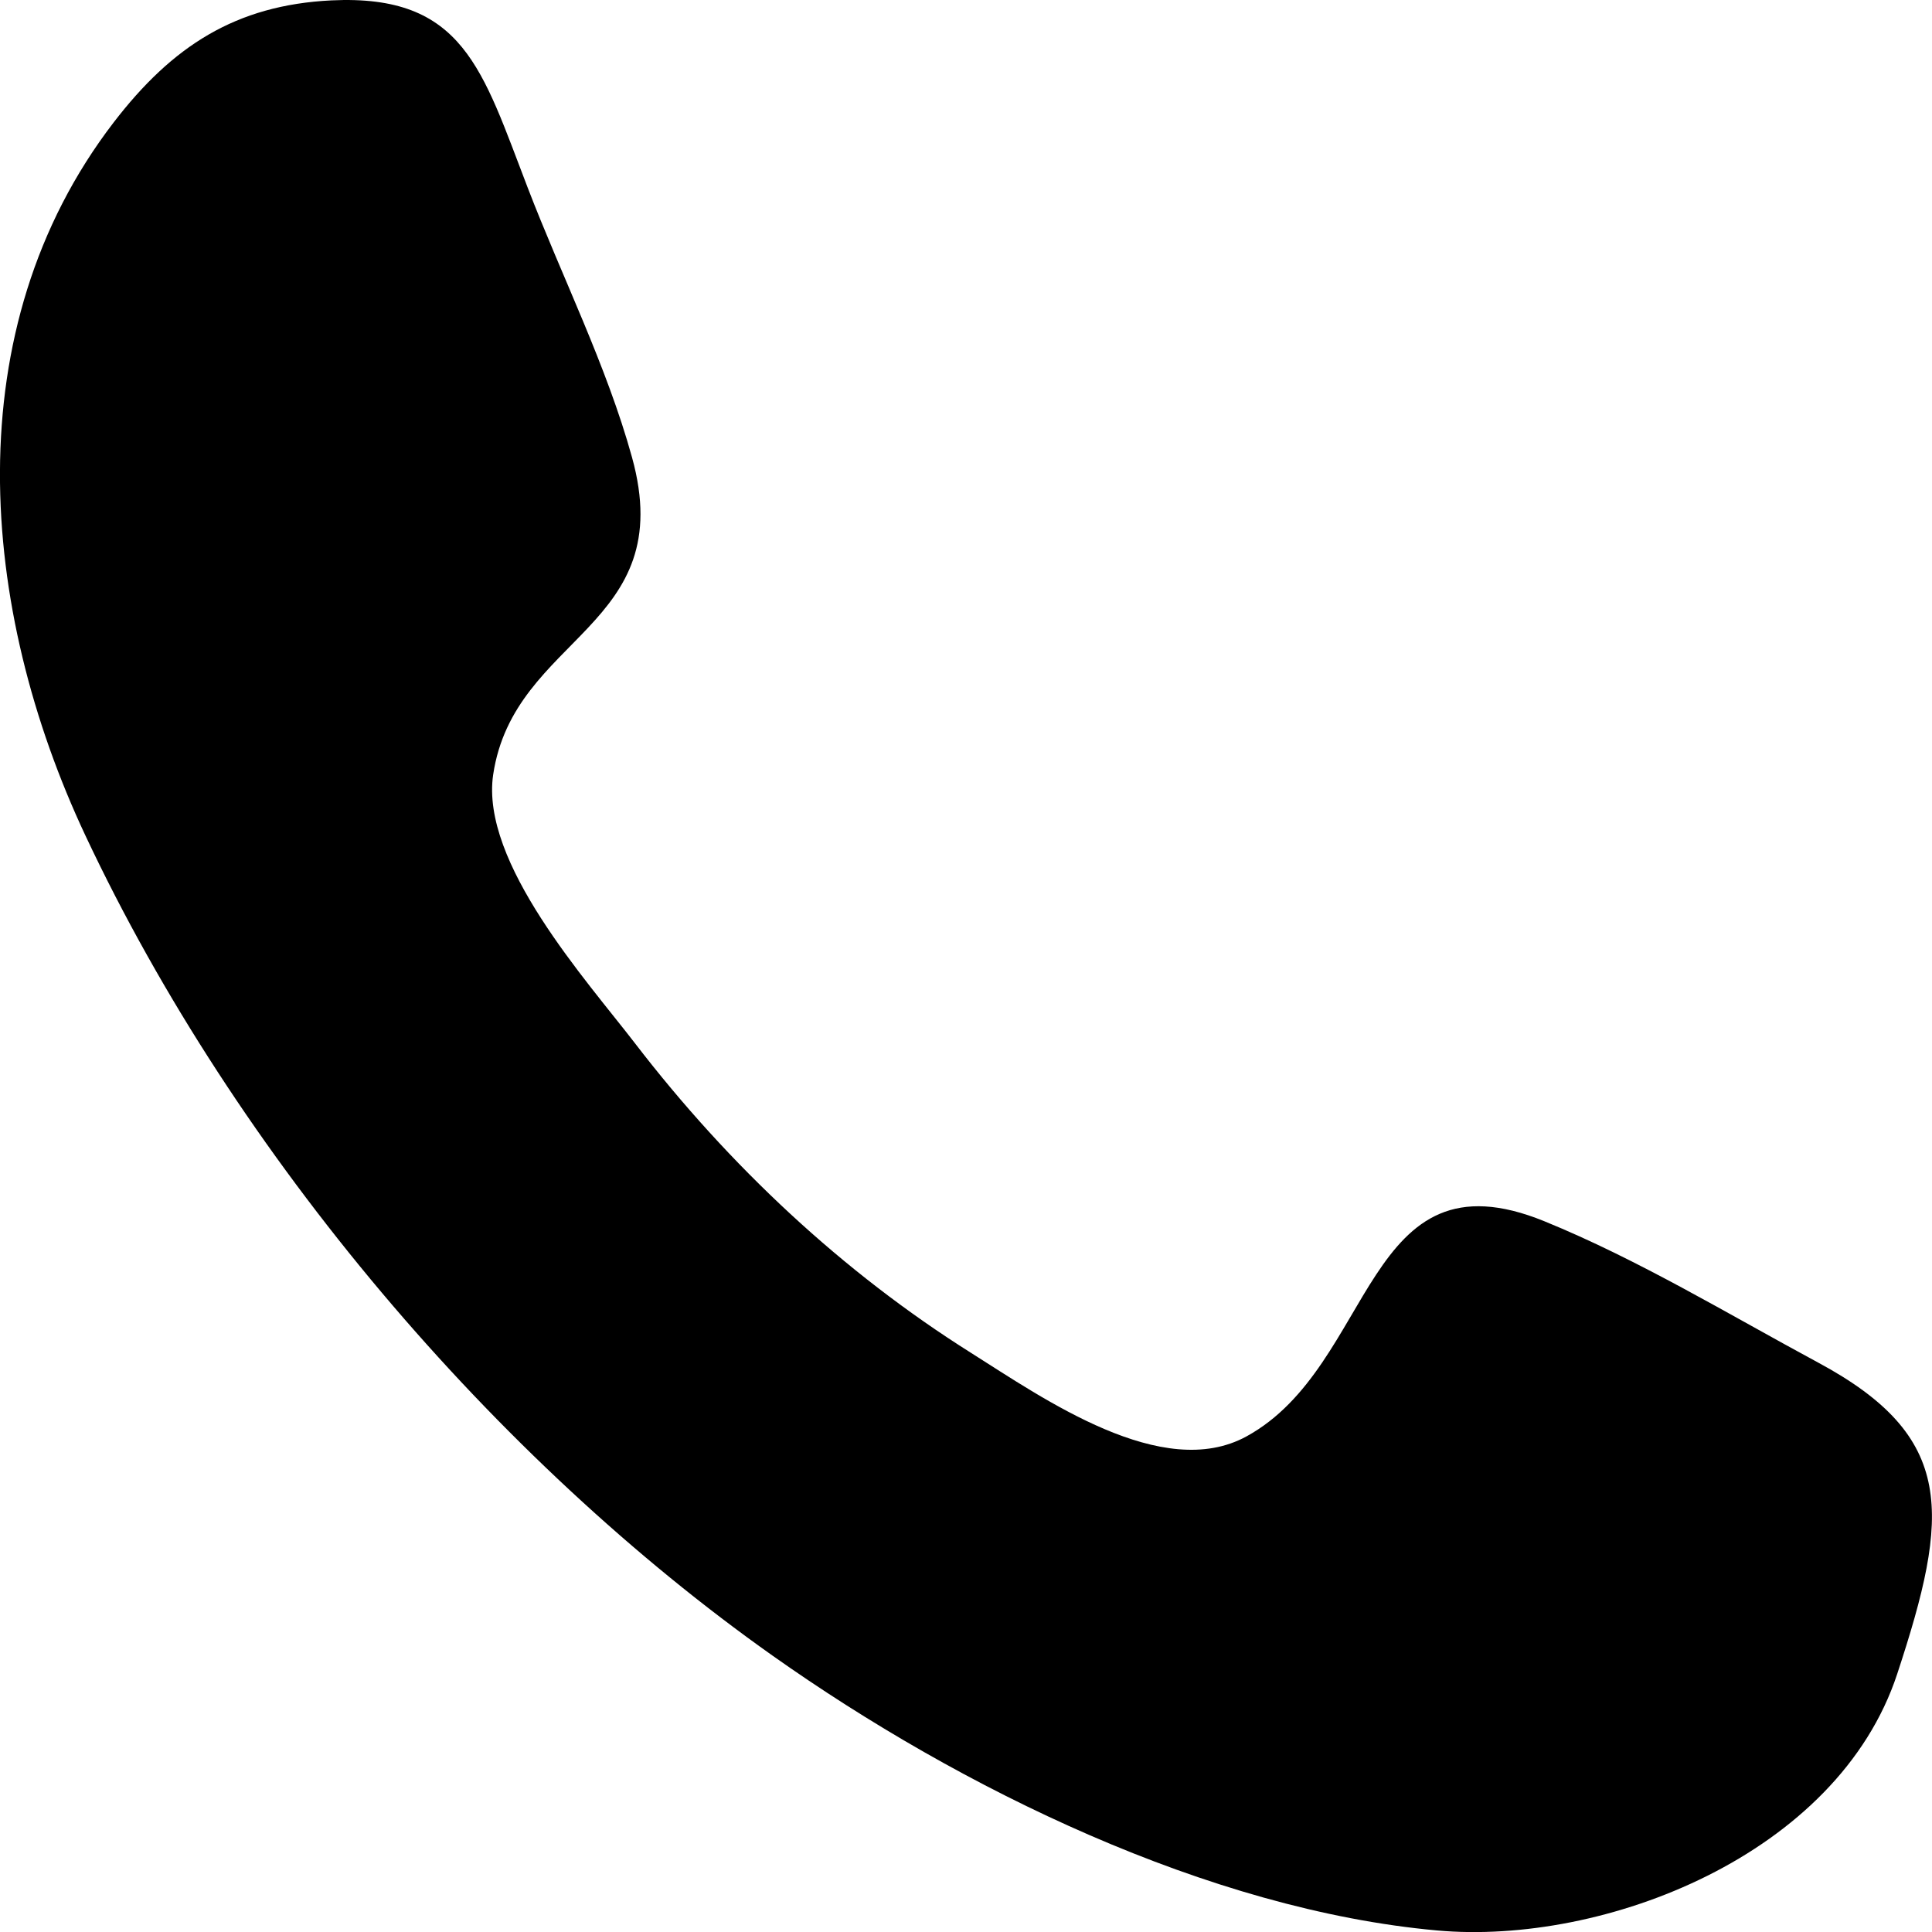
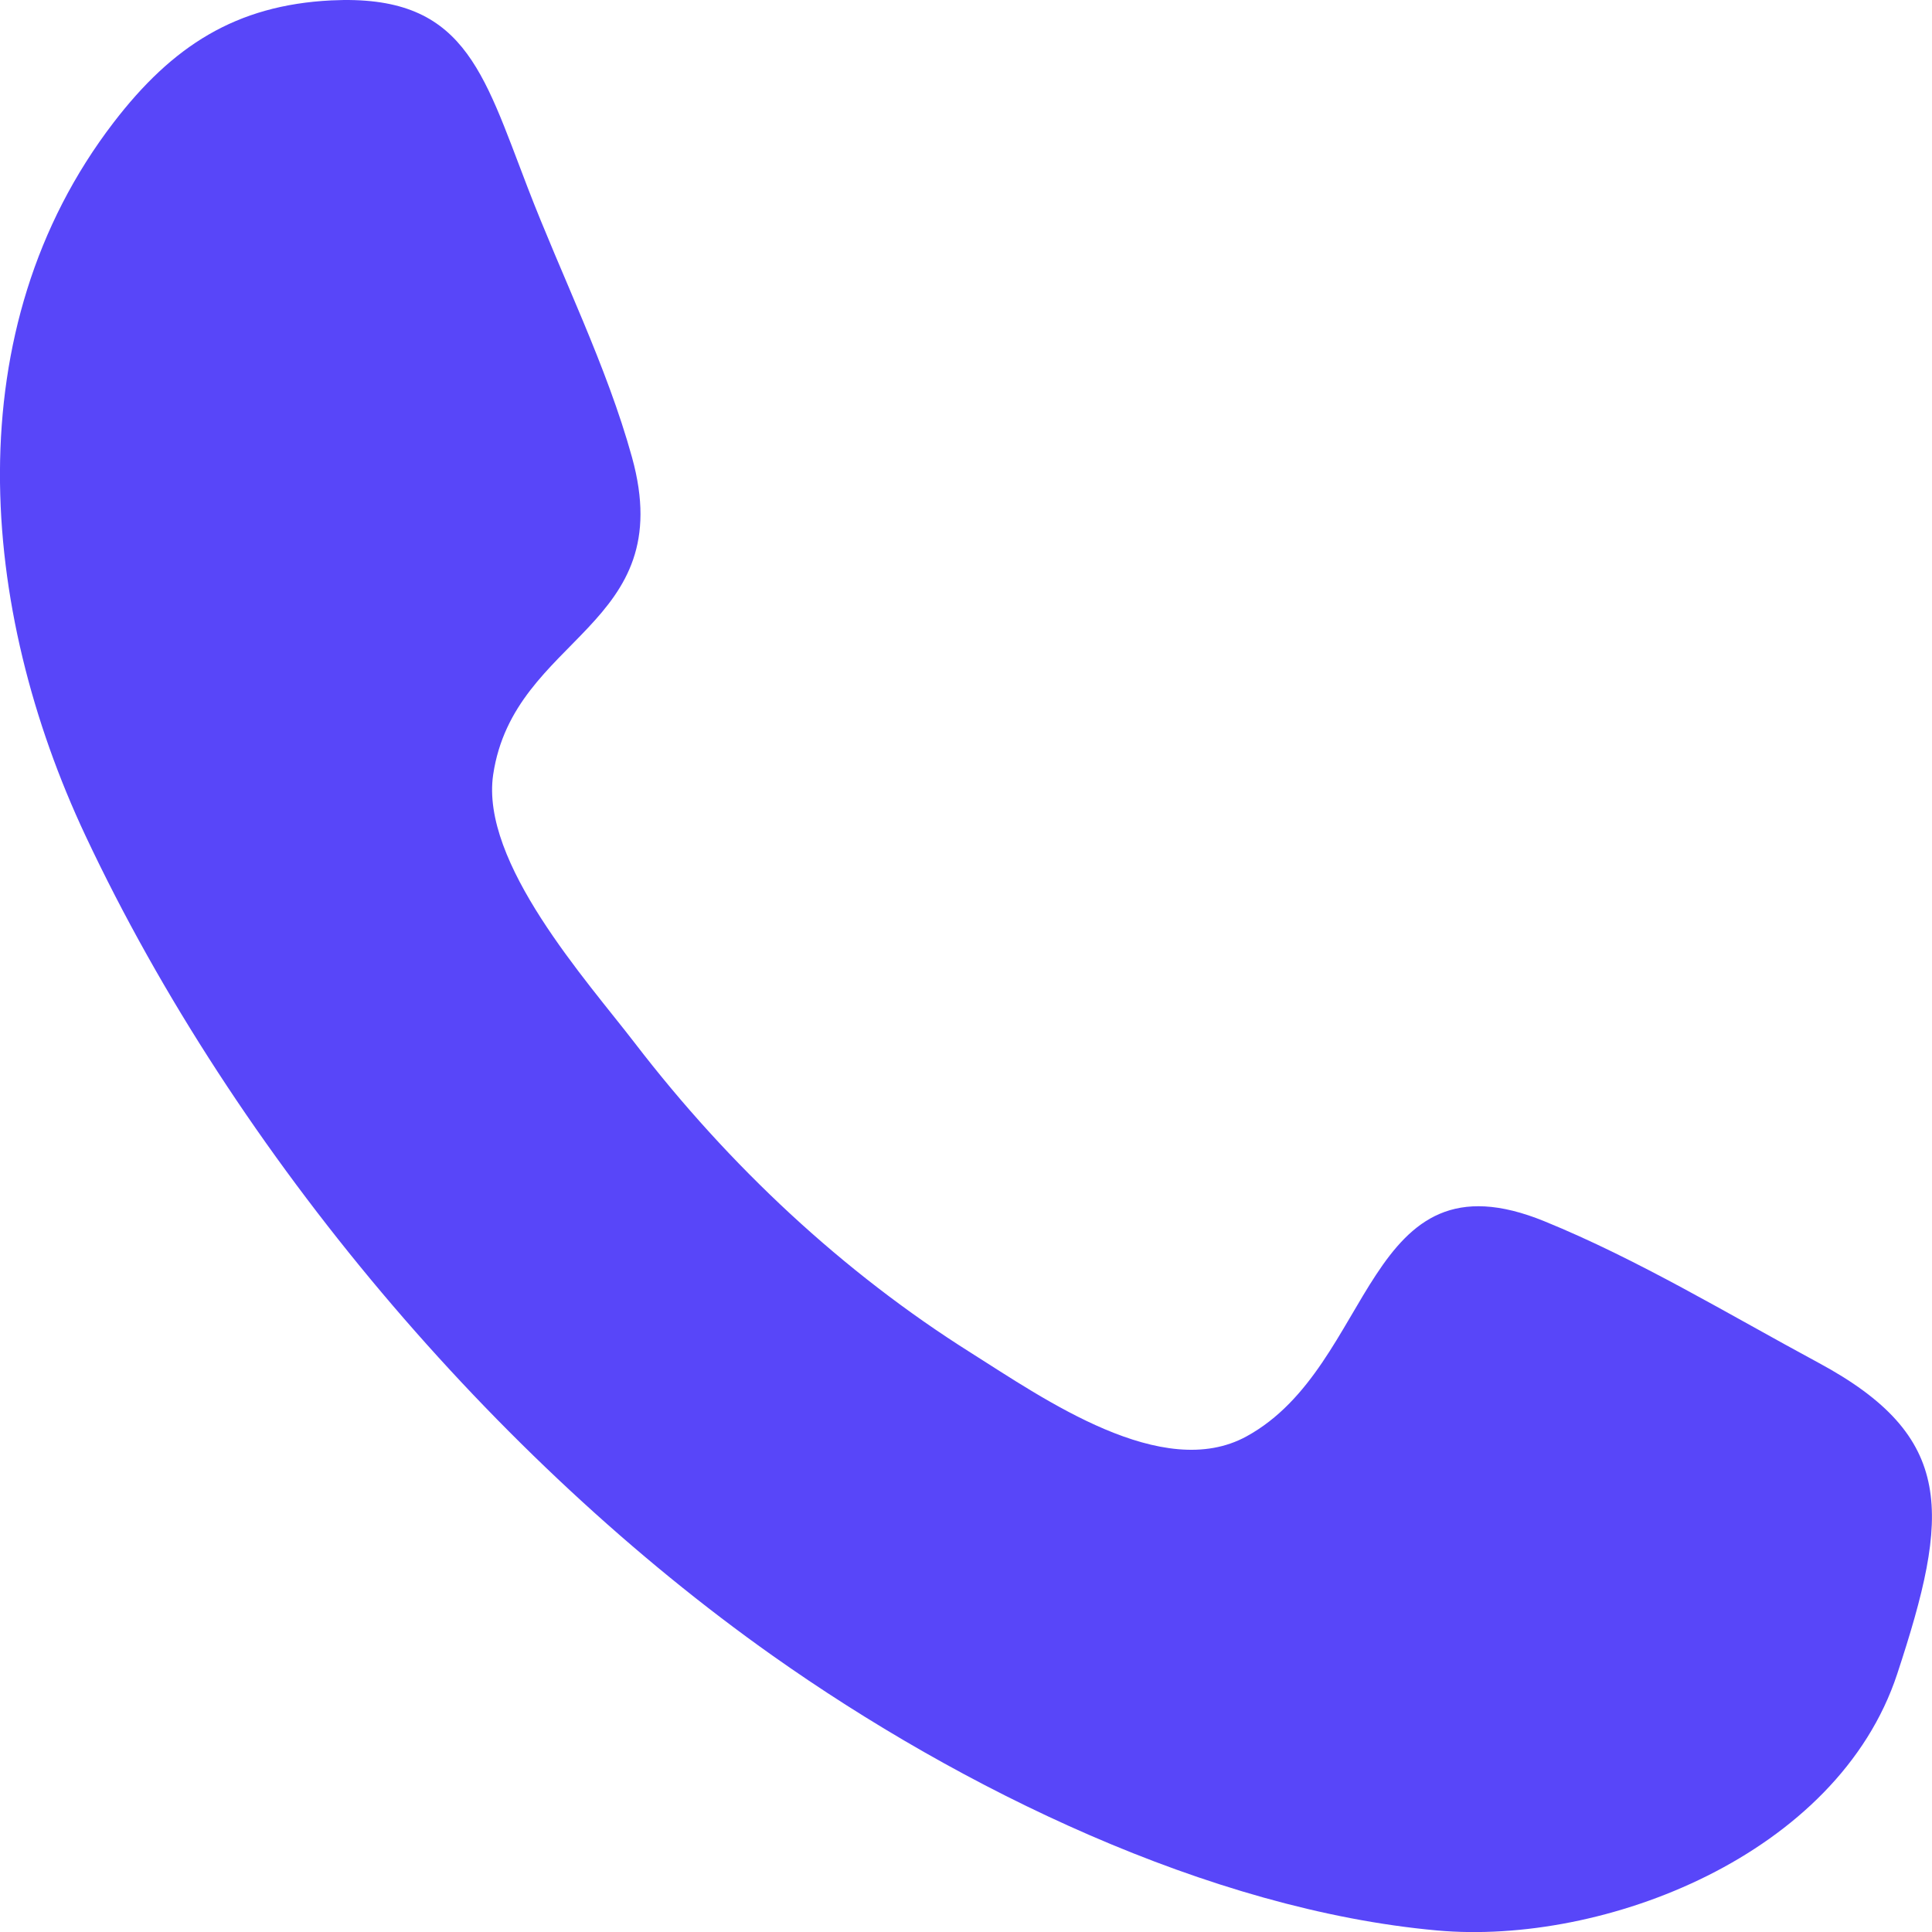
<svg xmlns="http://www.w3.org/2000/svg" width="800px" height="800px" viewBox="0 0 15 15" version="1.1">
  <defs>

</defs>
  <g id="Page-1" stroke="none" stroke-width="1" fill="none" fill-rule="evenodd">
-     <g id="Dribbble-Light-Preview" transform="translate(-103, -7321)" fill="#000000">
+     <g id="Dribbble-Light-Preview" transform="translate(-103, -7321)" fill="#5846f9">
      <g id="icons" transform="translate(56, 160)">
        <path d="M61.73,7173.996 C61.267,7175.403 59.453,7176.105 58.157,7175.988 C56.387,7175.828 54.461,7174.889 52.999,7173.855 C50.85,7172.335 48.837,7169.984 47.664,7167.489 C46.835,7165.726 46.649,7163.558 47.882,7161.951 C48.338,7161.357 48.831,7161.04 49.572,7161.003 C50.6,7160.953 50.744,7161.541 51.097,7162.457 C51.36,7163.142 51.711,7163.841 51.907,7164.551 C52.274,7165.876 50.991,7165.931 50.829,7167.014 C50.728,7167.697 51.556,7168.613 51.93,7169.1 C52.663,7170.054 53.544,7170.877 54.538,7171.503 C55.107,7171.862 56.026,7172.509 56.678,7172.152 C57.682,7171.602 57.587,7169.909 58.991,7170.482 C59.718,7170.778 60.422,7171.205 61.116,7171.579 C62.189,7172.156 62.139,7172.754 61.73,7173.996 C61.424,7174.924 62.036,7173.068 61.73,7173.996" id="call-[#192]">
</path>
      </g>
    </g>
  </g>
</svg>
